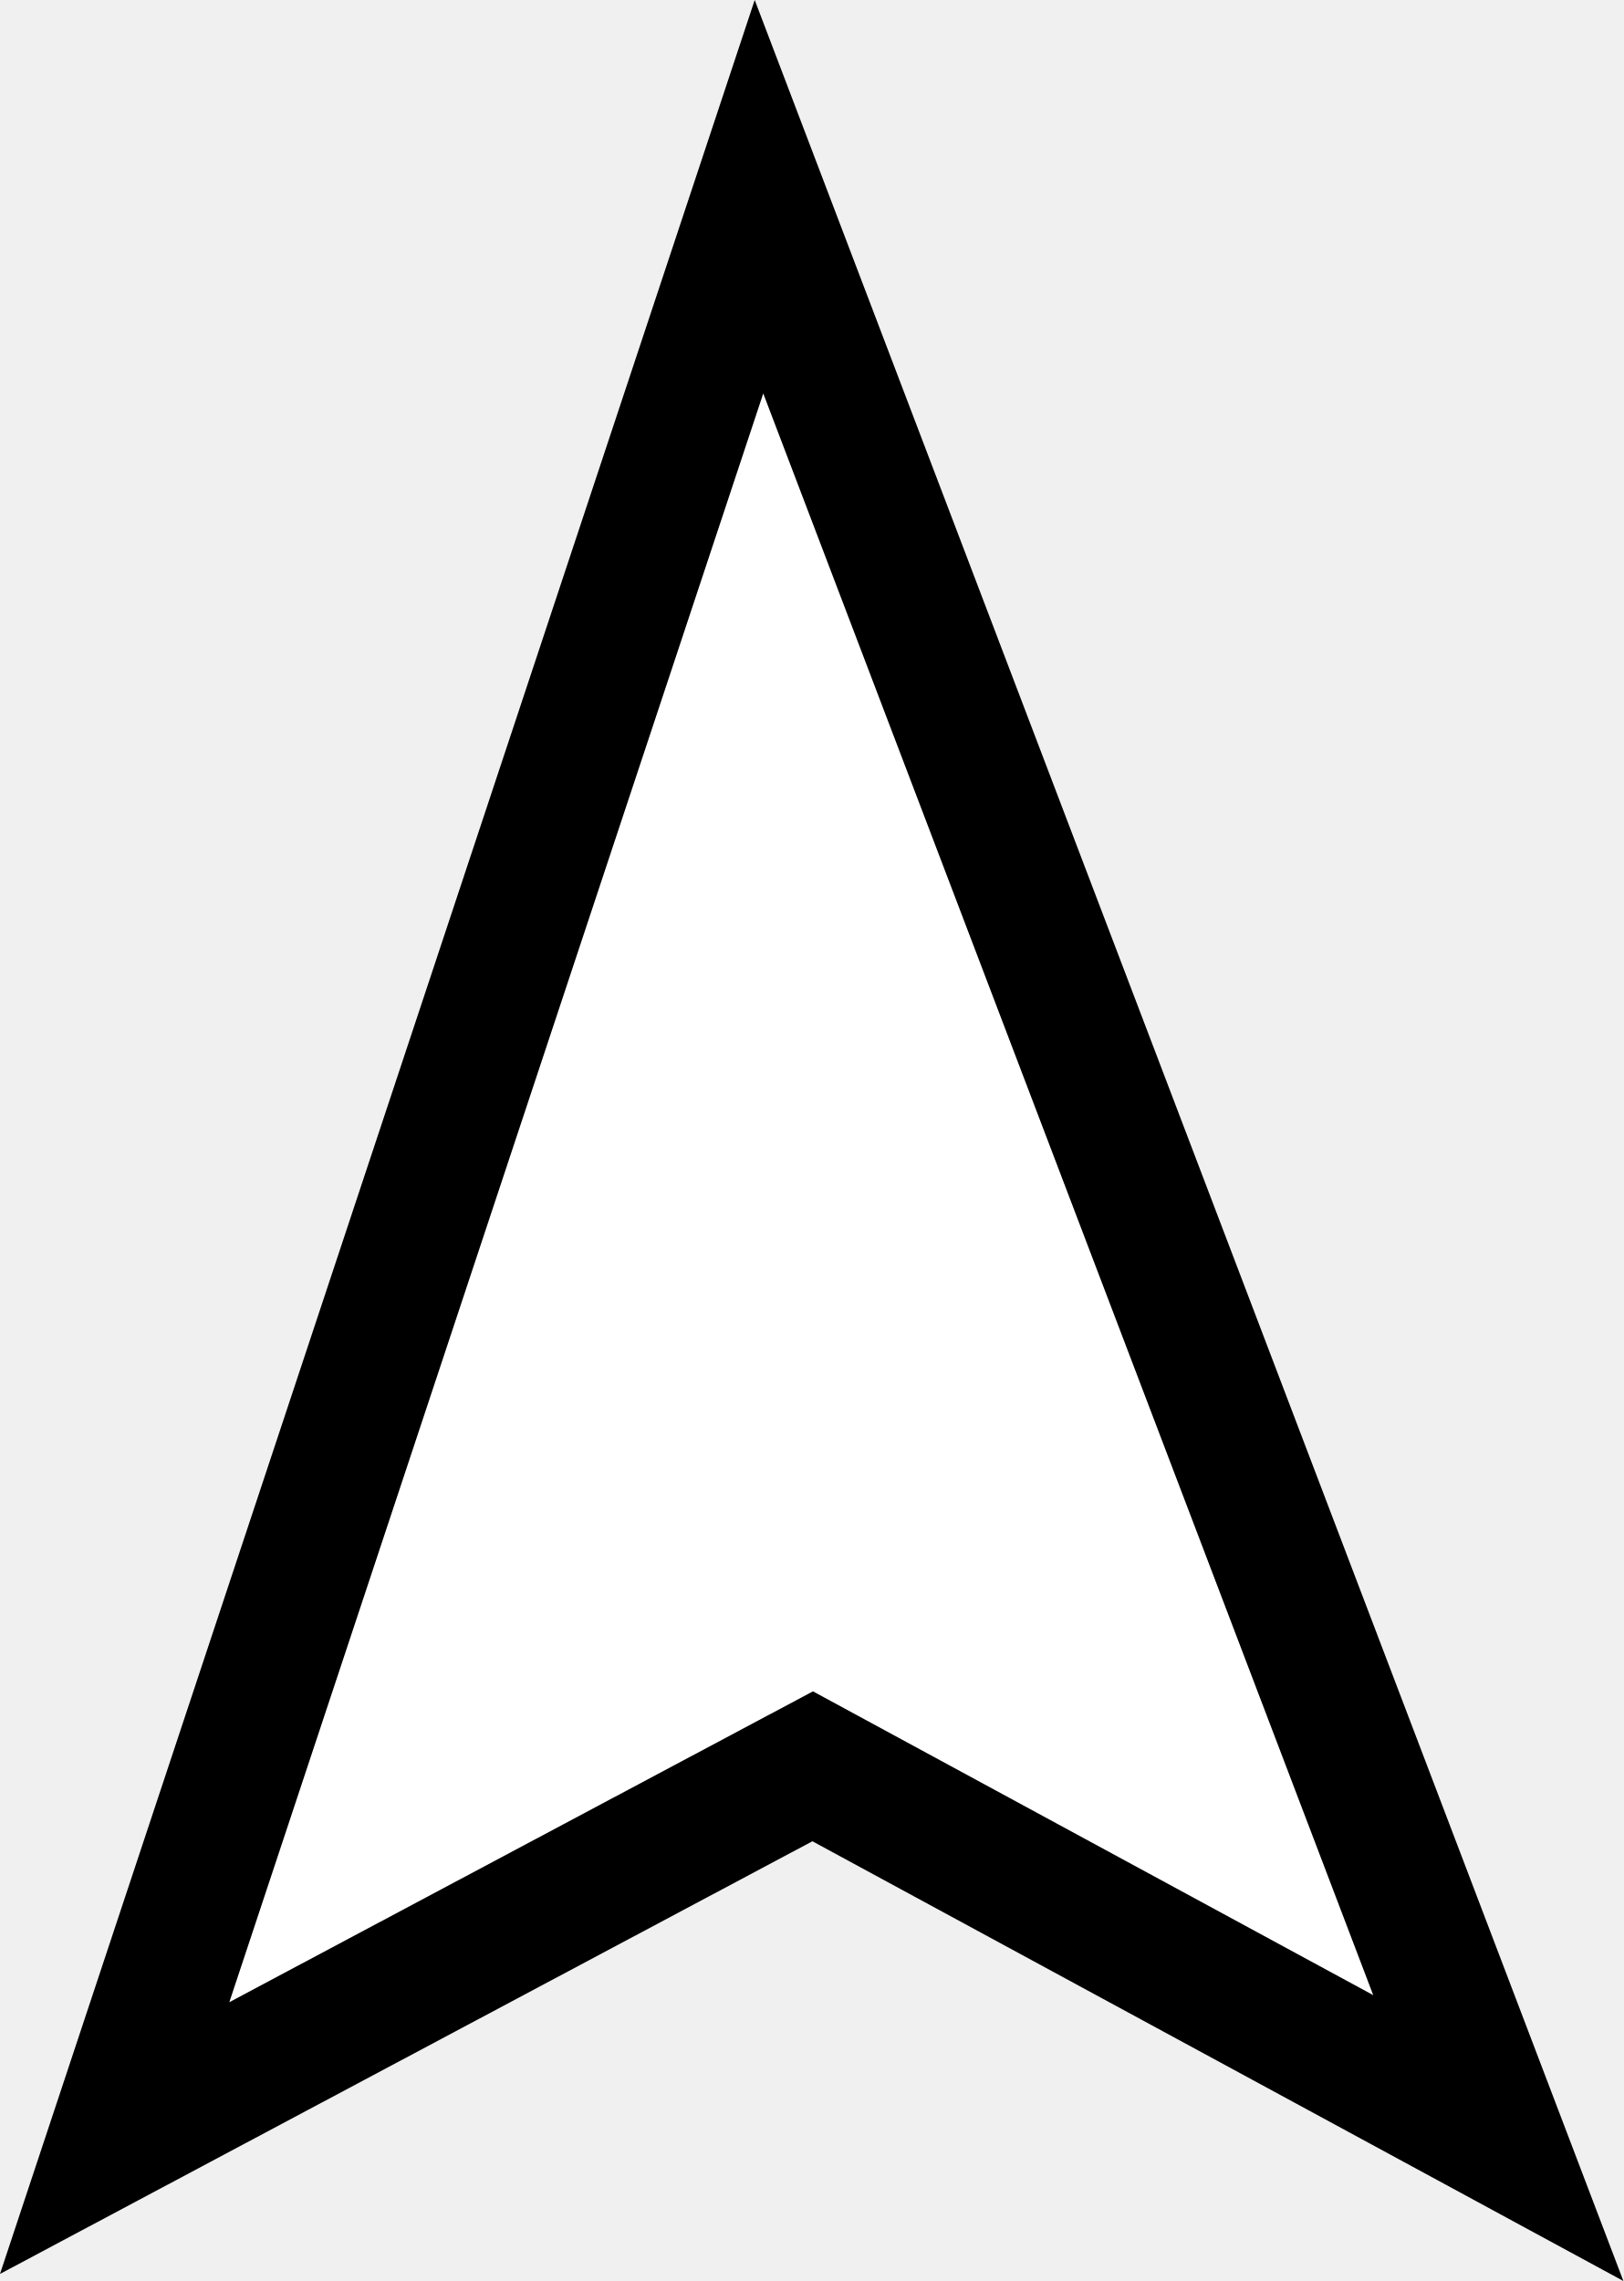
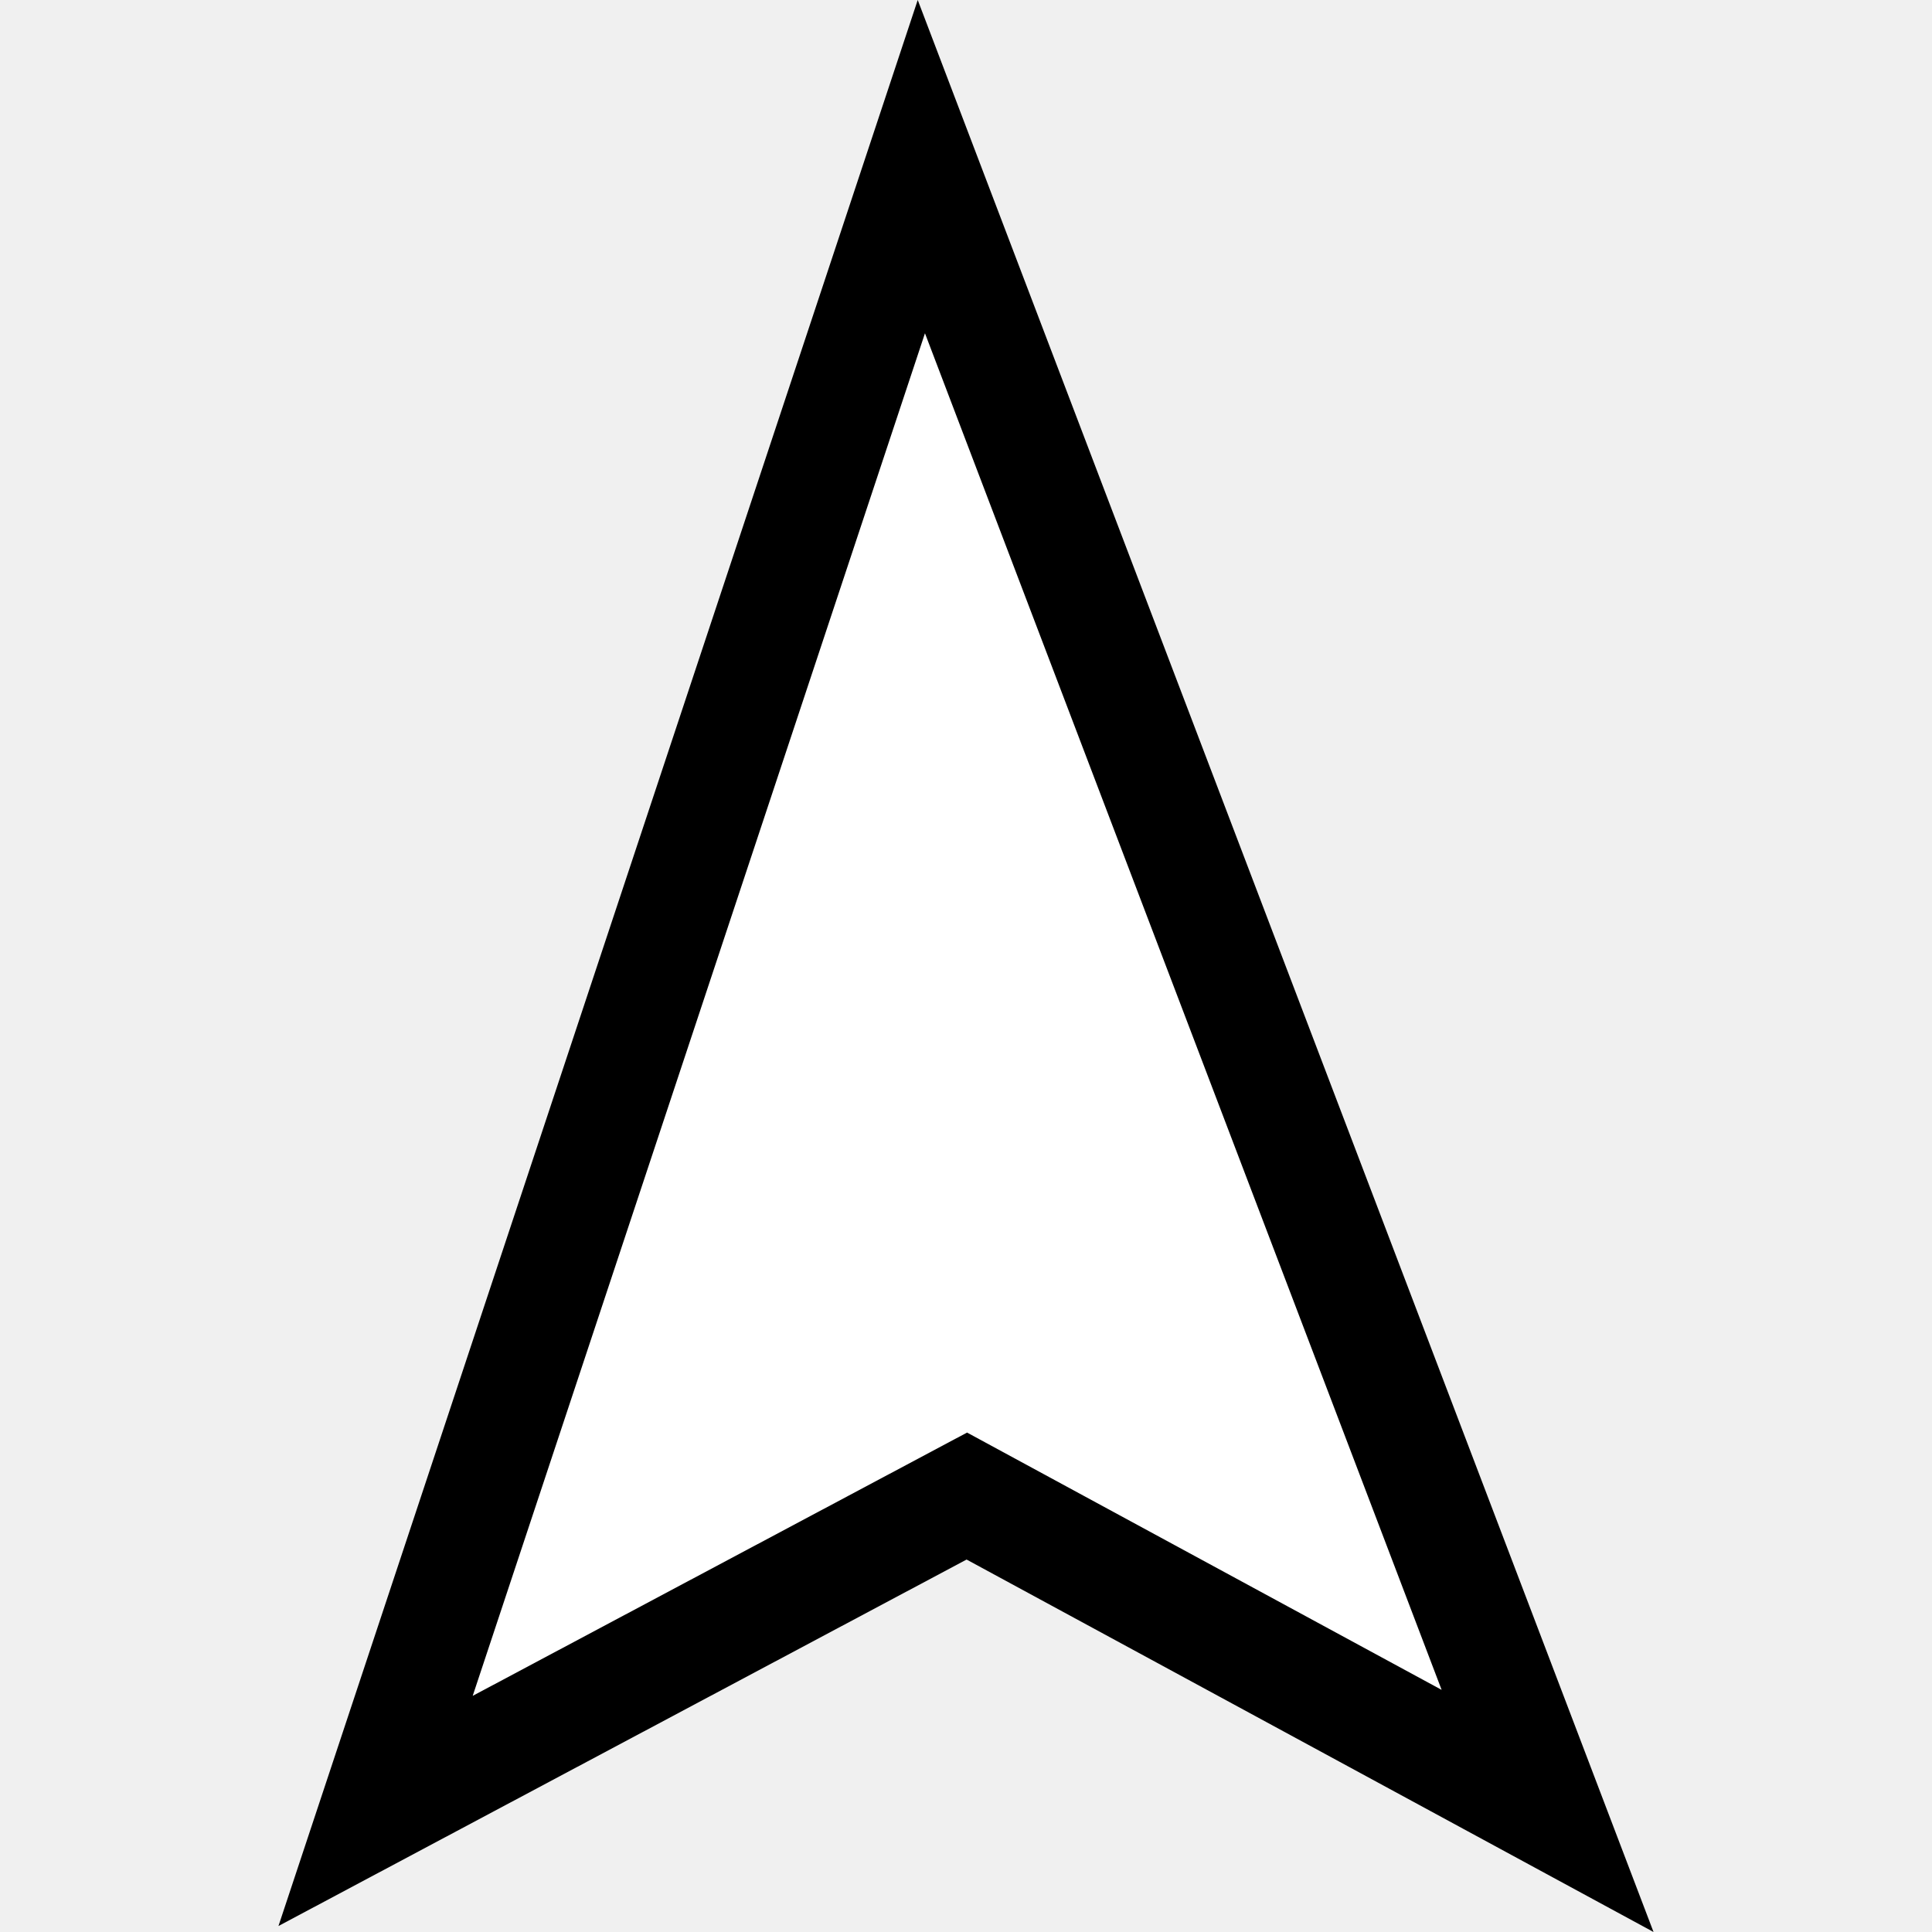
- <svg xmlns="http://www.w3.org/2000/svg" version="1.1" width="110.641" height="155.452" viewBox="0,0,110.641,155.452">
+ <svg xmlns="http://www.w3.org/2000/svg" version="1.1" width="32" height="32" viewBox="0,0,110.641,155.452">
  <g transform="translate(-185.0345,-100.4406)">
    <g data-paper-data="{&quot;isPaintingLayer&quot;:true}" fill="#ffffff" fill-rule="nonzero" stroke="#000000" stroke-width="9" stroke-linecap="butt" stroke-linejoin="miter" stroke-miterlimit="10" stroke-dasharray="" stroke-dashoffset="0" style="mix-blend-mode: normal">
      <path d="M192.849,246.151l43.913,-132.303l50.388,132.303l-46.728,-25.335z" />
    </g>
  </g>
</svg>
